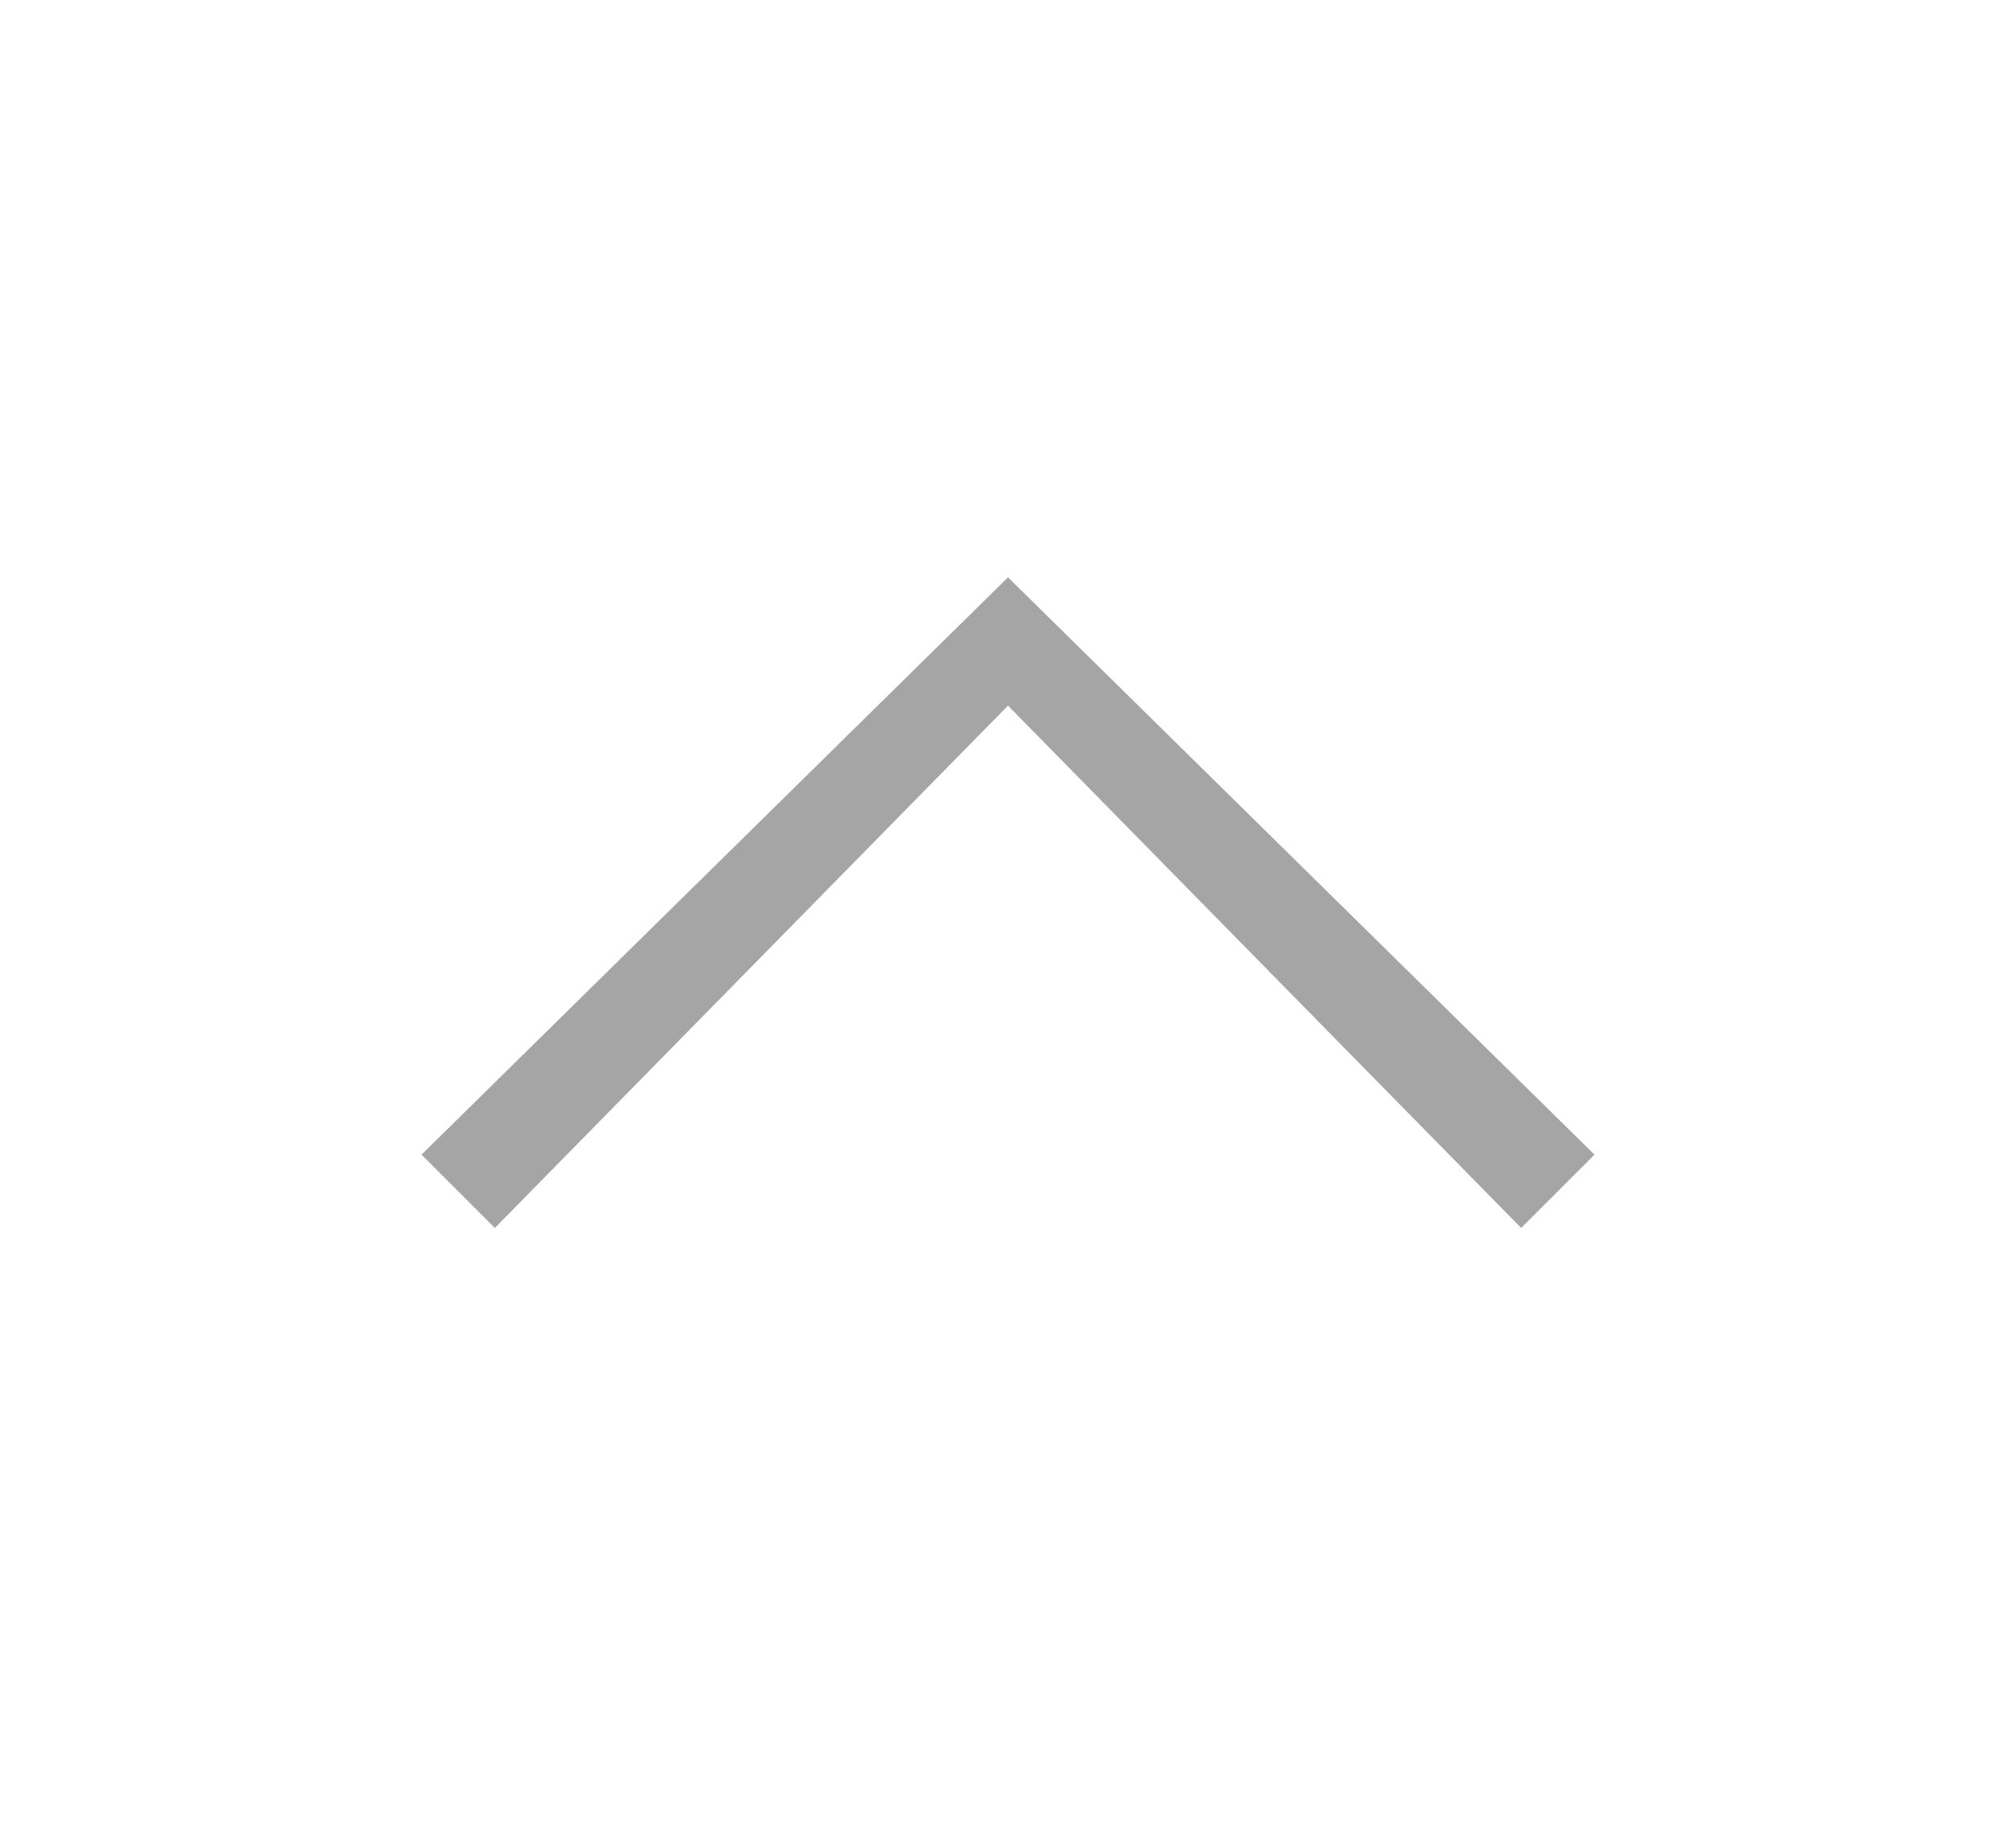
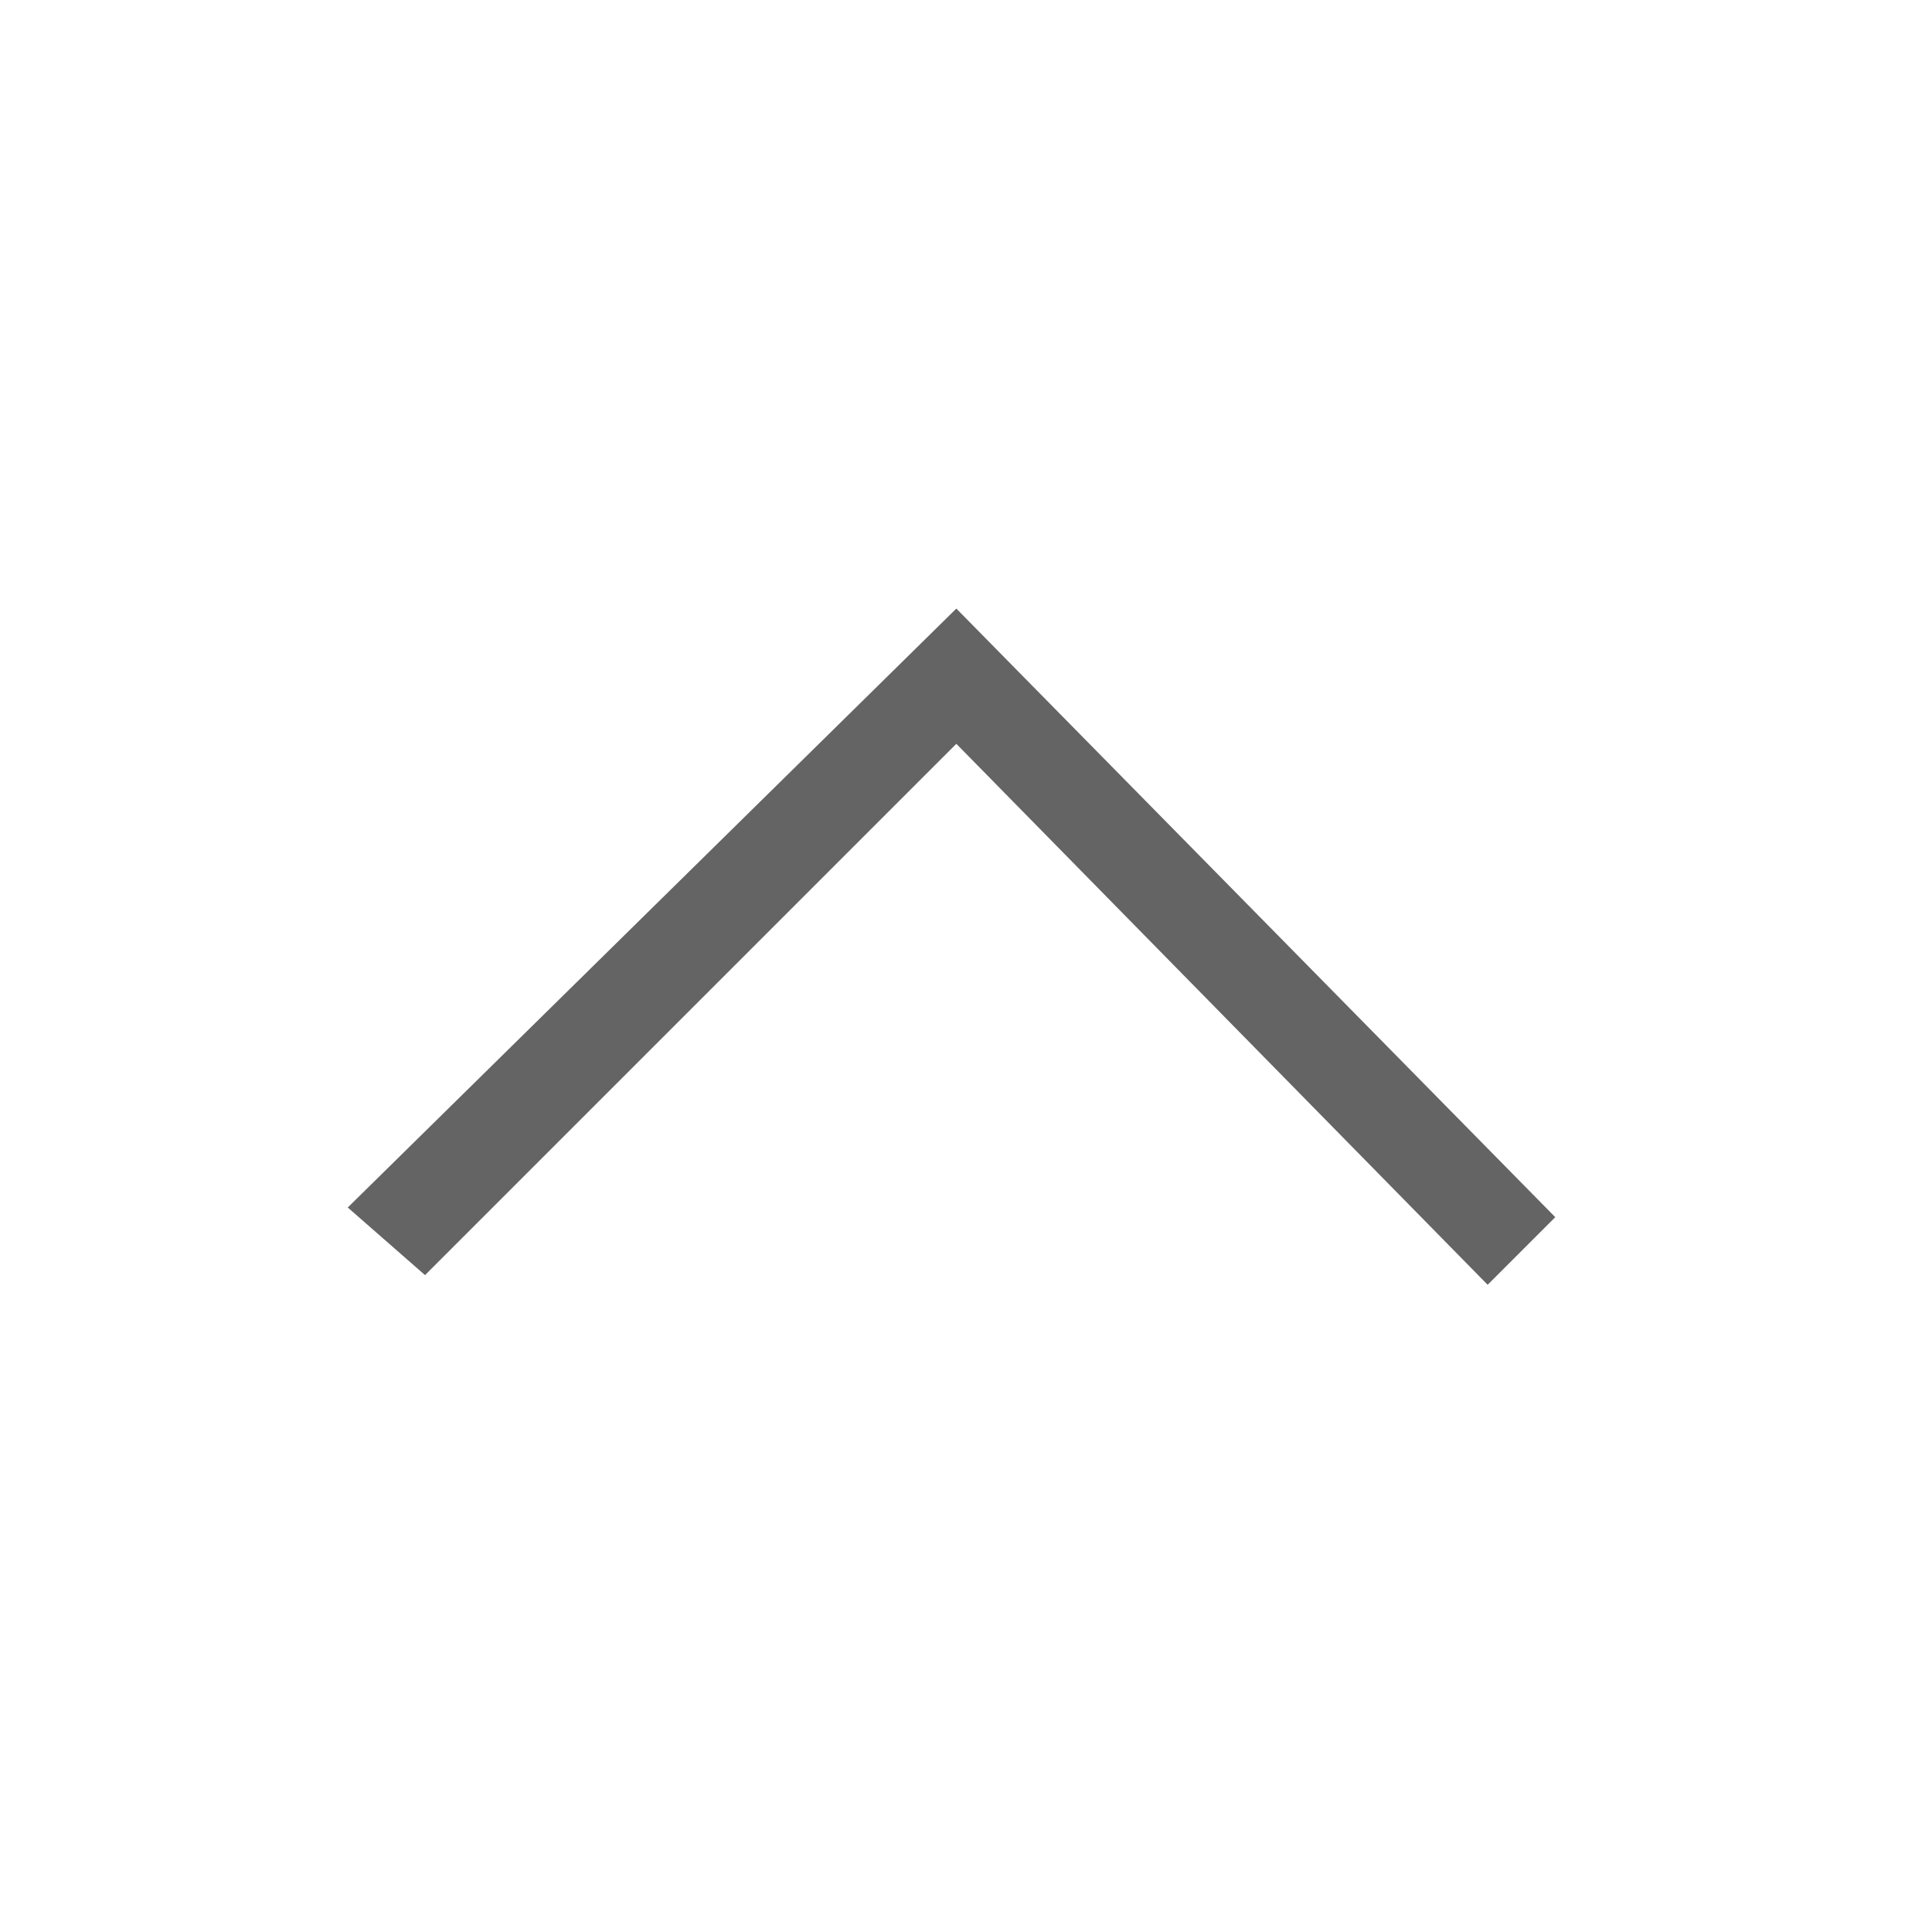
- <svg xmlns="http://www.w3.org/2000/svg" version="1.1" id="Up" x="0px" y="0px" viewBox="0 0 22 20" style="enable-background:new 0 0 22 20;" xml:space="preserve">
+ <svg xmlns="http://www.w3.org/2000/svg" version="1.1" id="Layer_1" x="0px" y="0px" viewBox="0 0 20 20" style="enable-background:new 0 0 20 20;" xml:space="preserve">
  <style type="text/css">
	.st0{fill:none;}
- 	.st1{fill:#A5A5A5;}
+ 	.st1{fill:#646464;}
</style>
-   <rect class="st0" width="22" height="20" />
-   <polygon class="st1" points="16.6,13.4 11,7.7 5.4,13.4 4.6,12.6 11,6.3 17.4,12.6 " />
+   <rect class="st0" width="20" height="20" />
+   <polygon class="st1" points="15.4,13.3 9.9,7.7 4.4,13.2 3.6,12.5 9.9,6.3 16.1,12.6 " />
</svg>
